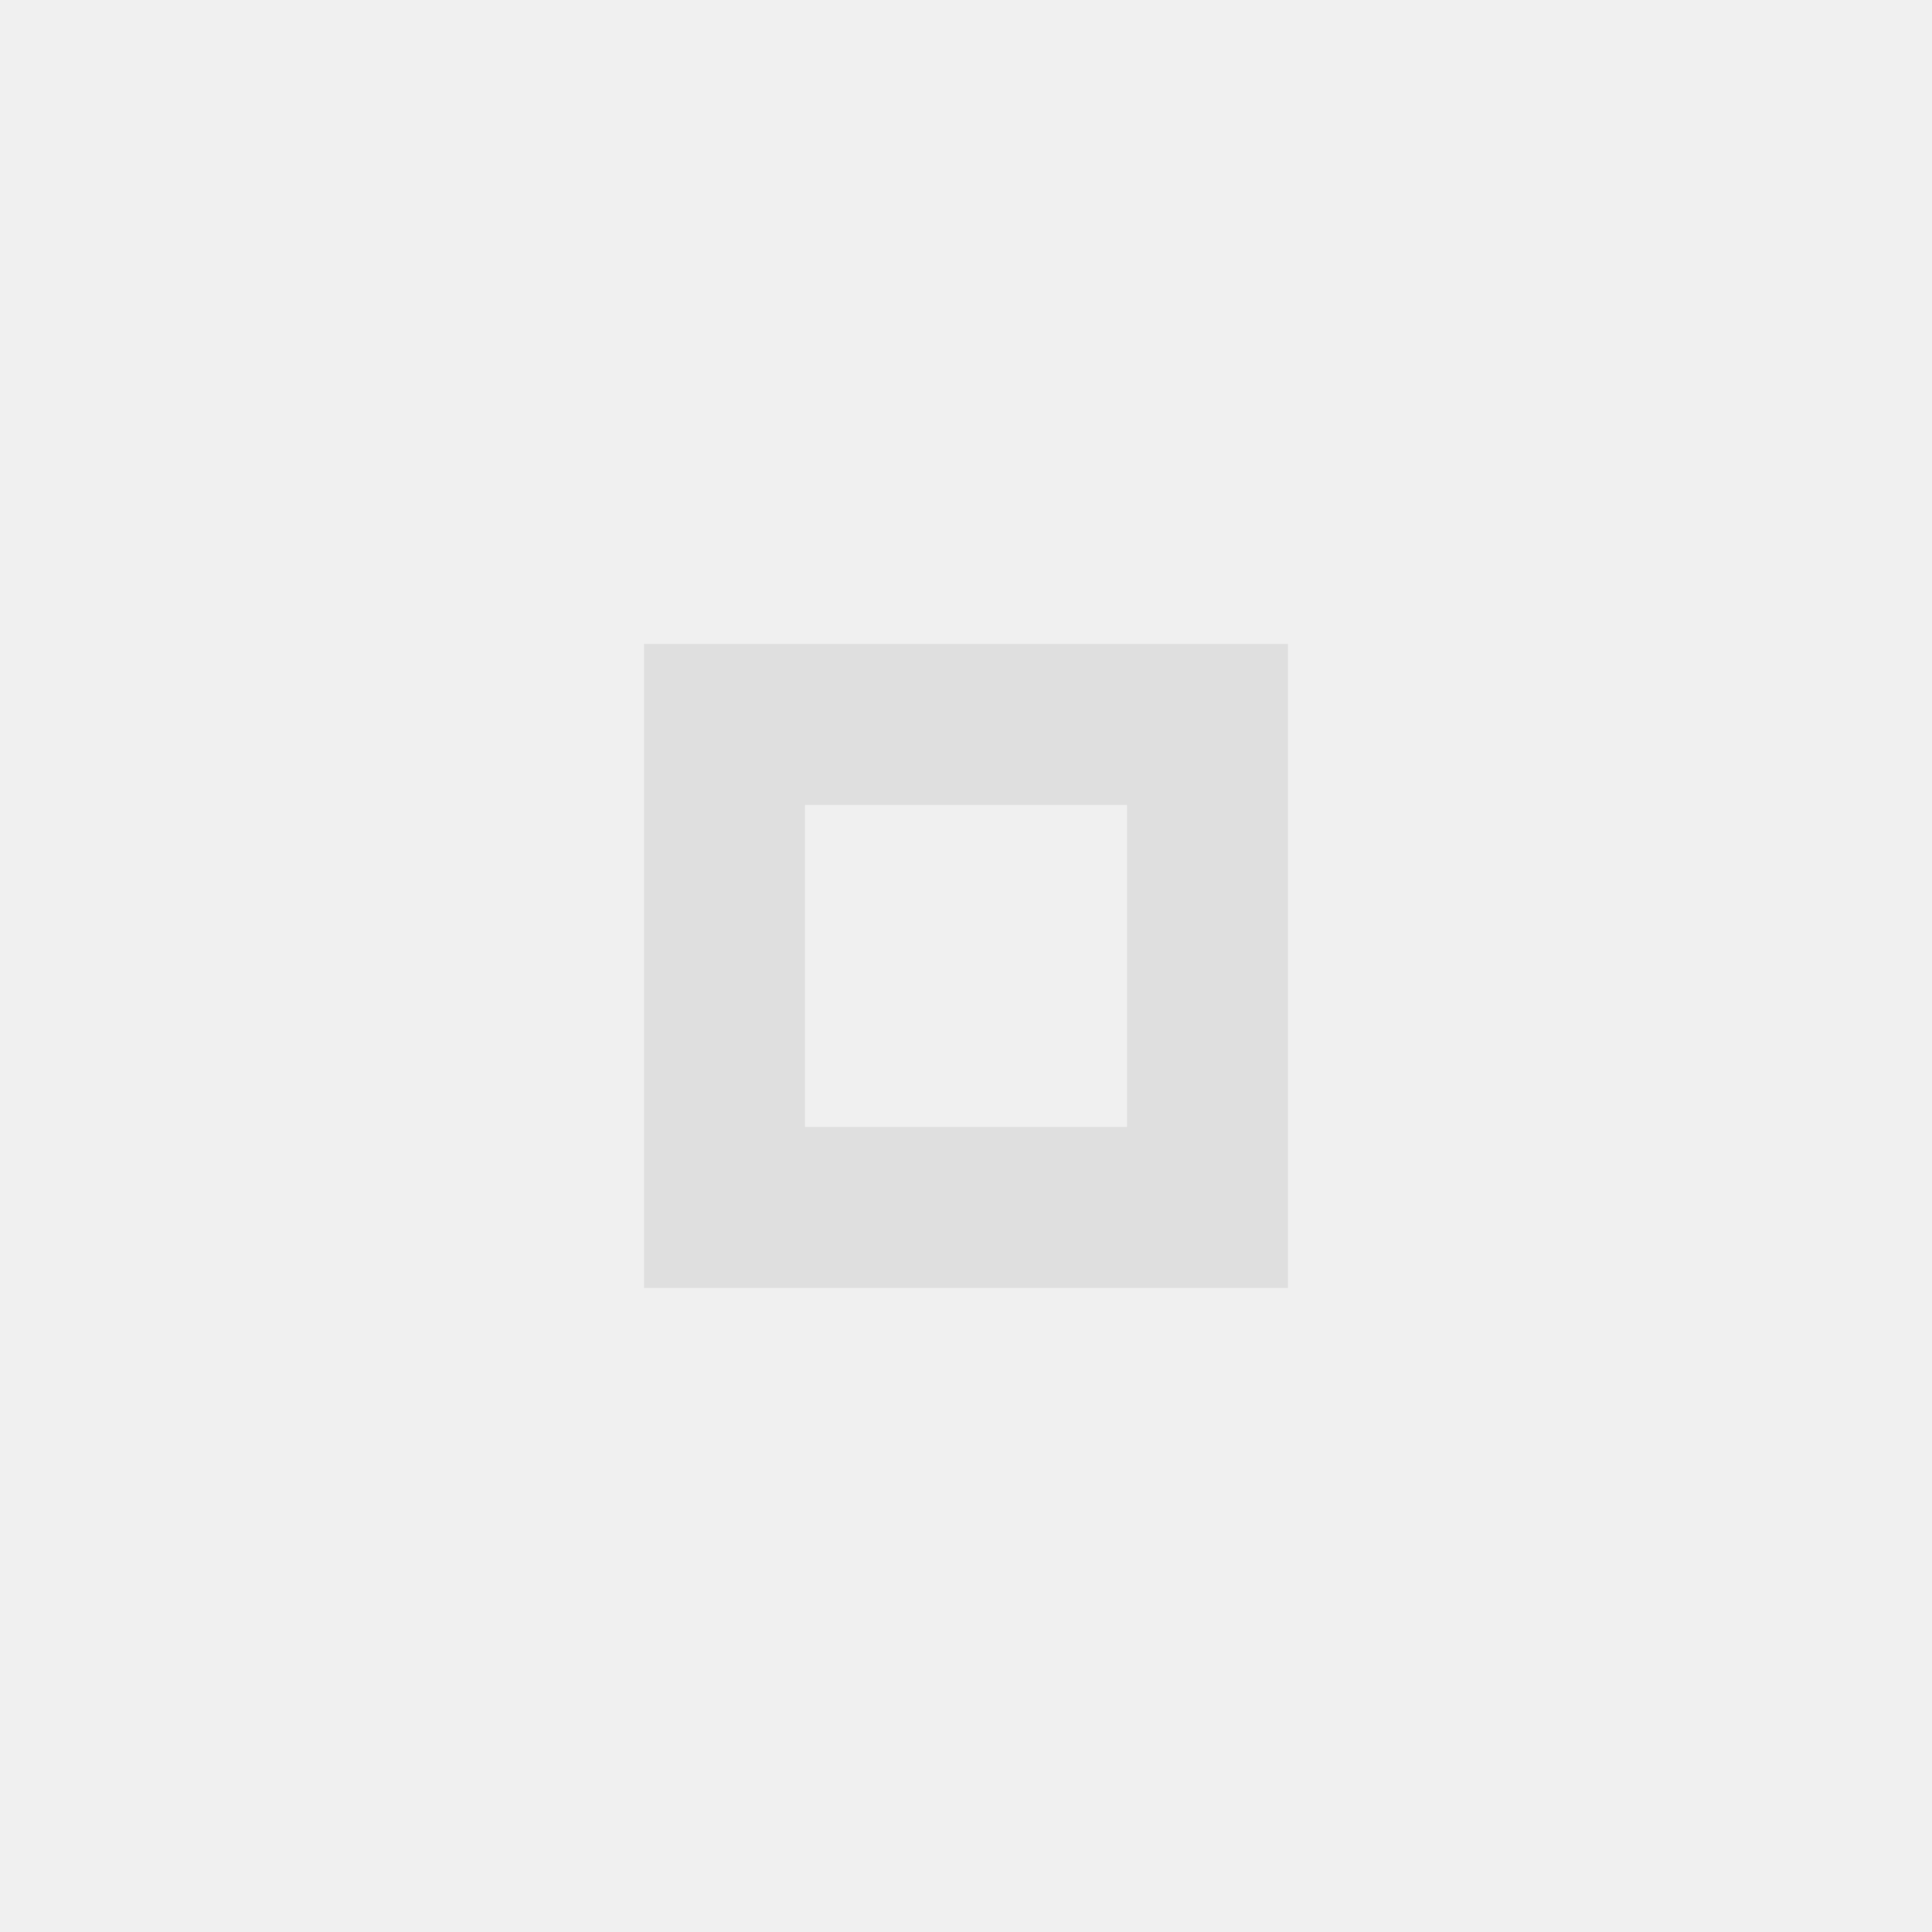
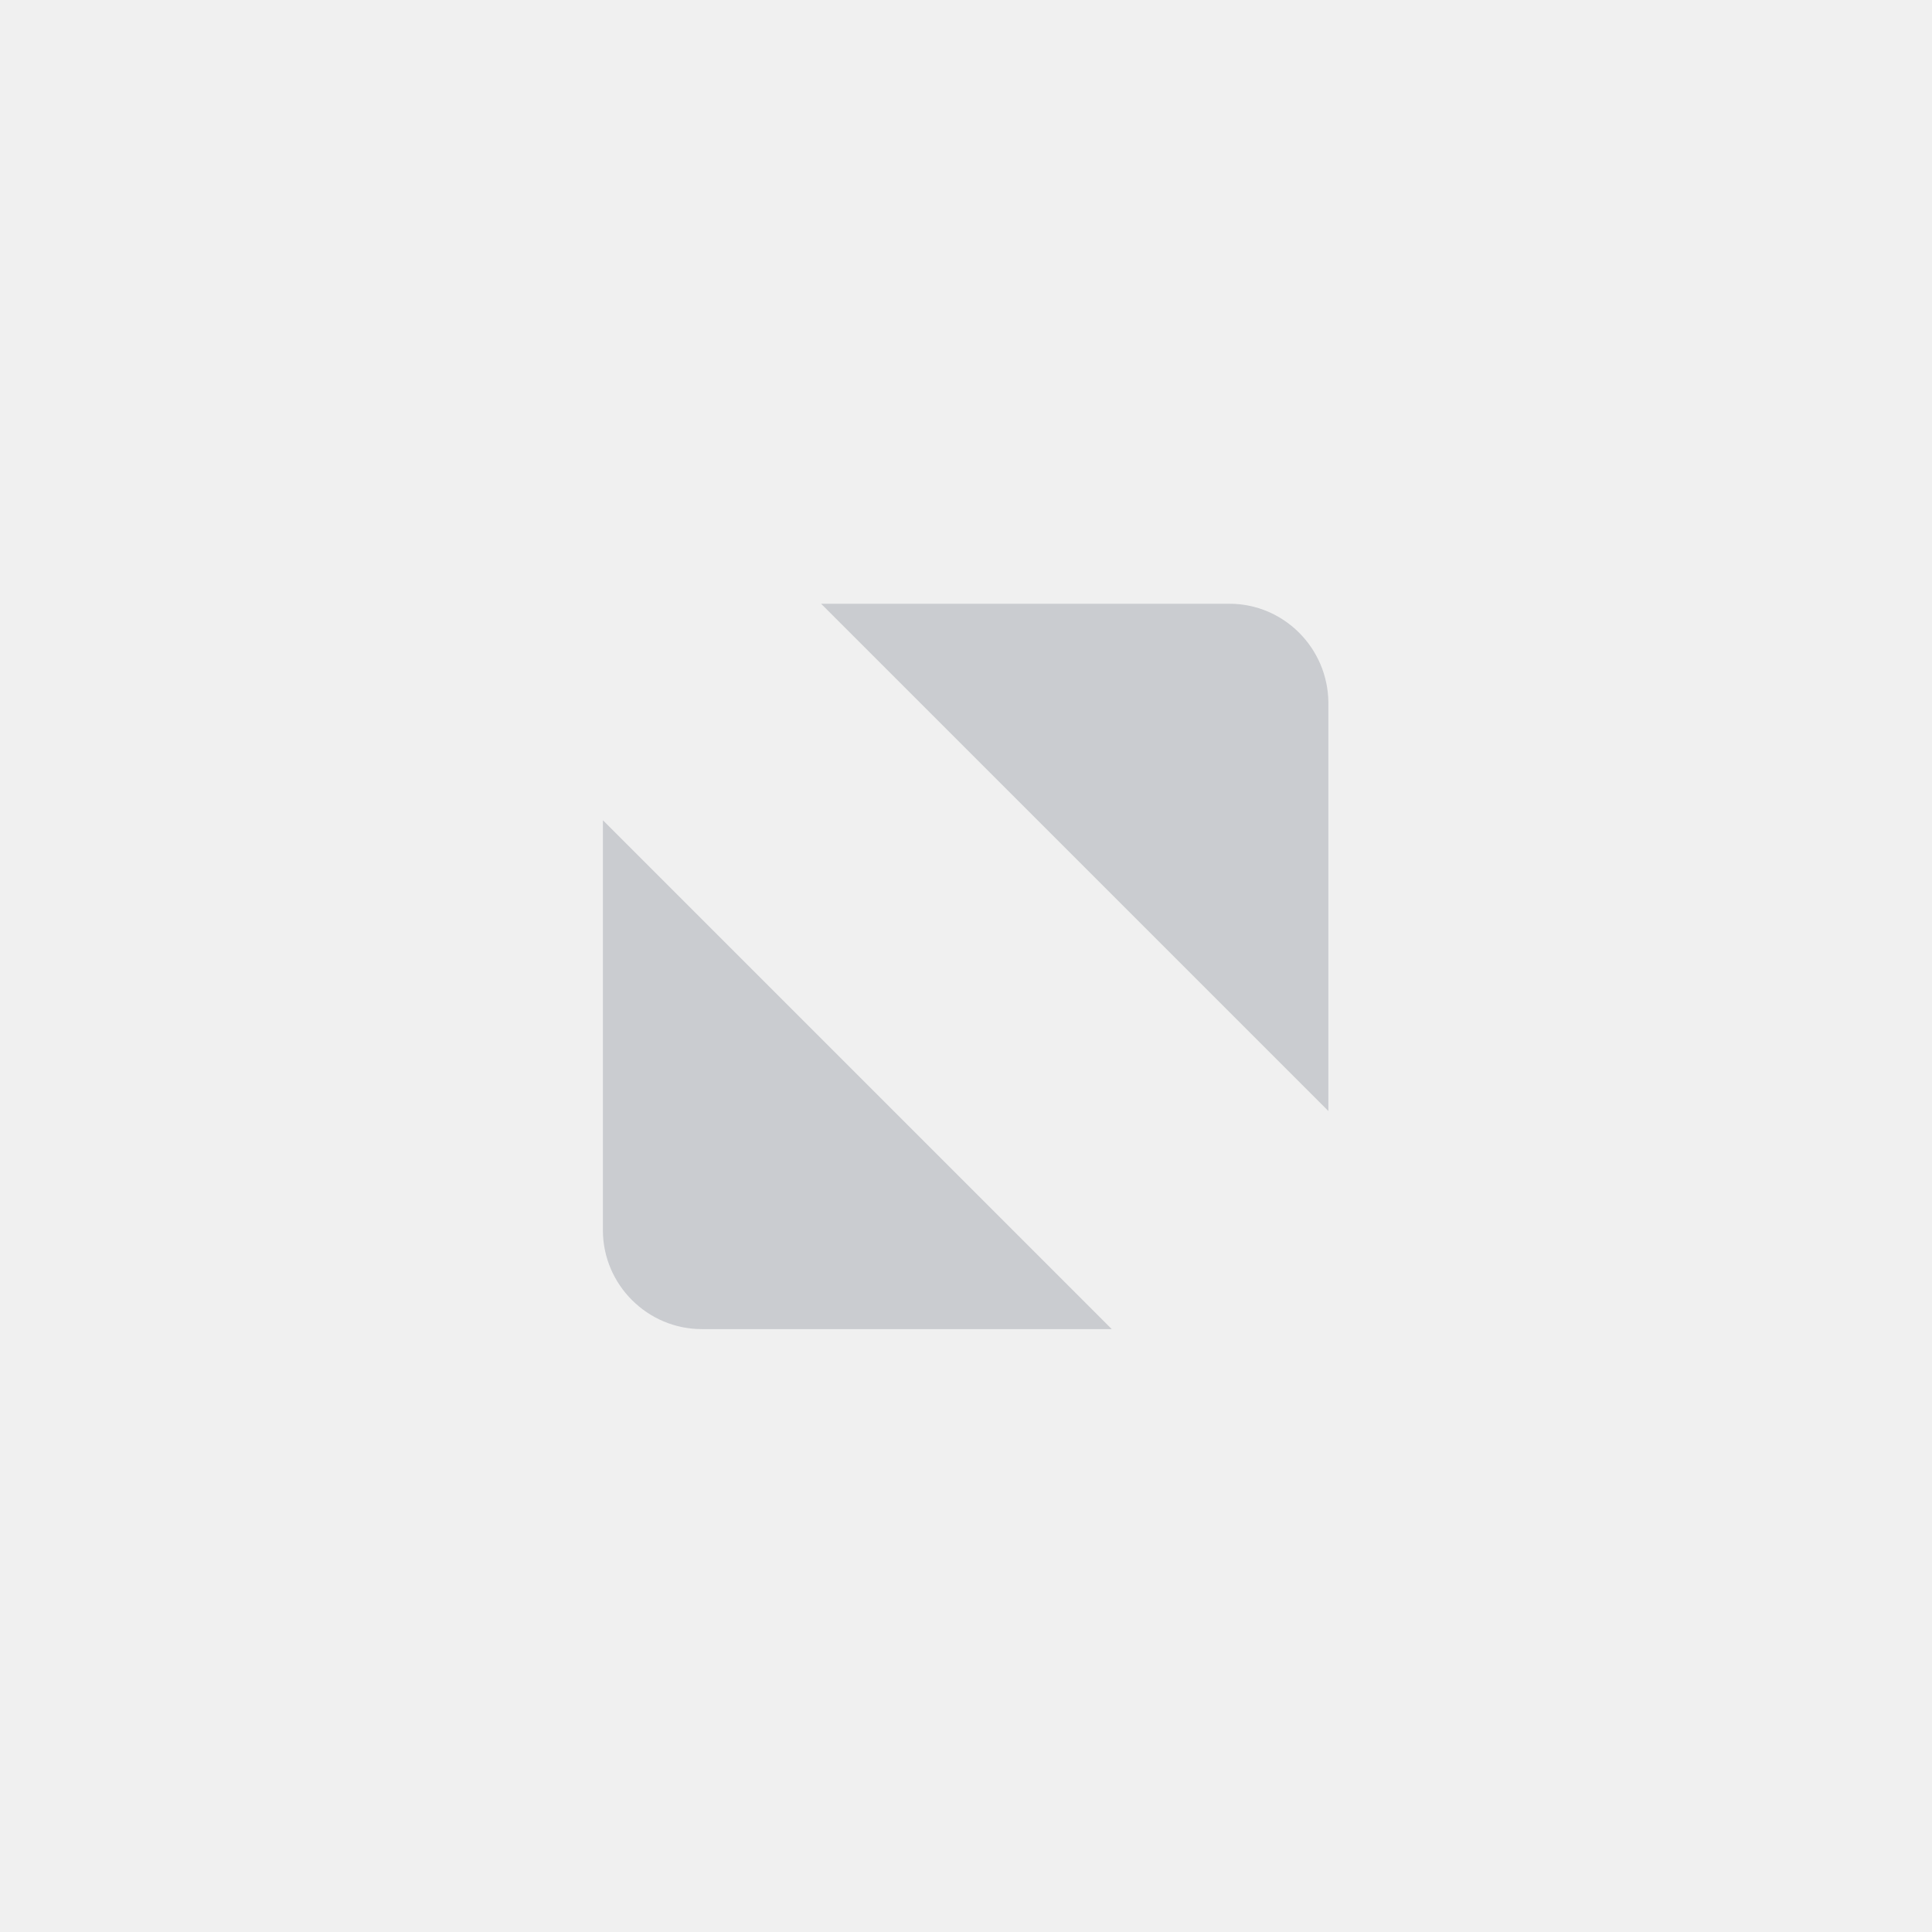
- <svg xmlns="http://www.w3.org/2000/svg" width="24" height="24" version="1.1">
-   <g id="pressed-center" transform="matrix(1.090909,0,0,1.090909,-2.181818,0)">
-     <rect style="opacity:0.001" width="22" height="22" x="46" y="0" />
-     <circle style="opacity:0.19;fill:#ffffff" cx="57" cy="11" r="11" />
-     <path style="fill:#dfdfdf" d="m 53.333,7.333 c 0,2.444 0,4.889 0,7.333 h 7.333 c 0,-2.444 0,-4.889 0,-7.333 z m 1.833,1.833 h 3.667 c 0,1.222 0,2.444 0,3.667 h -3.667 c 0,-1.222 0,-2.444 0,-3.667 z" />
+ <svg xmlns="http://www.w3.org/2000/svg" id="svg4306" style="enable-background:new" width="16" height="16" version="1.1">
+   <g id="active-center" style="display:inline;opacity:0.7" transform="translate(-616,185.6378)">
+     <g id="g7146-16-4" style="display:inline;opacity:1" transform="translate(-781,-432.6378)">
+       <path id="path4293-5-95-1-7" style="display:inline;opacity:1;fill:#b9bcc2;fill-opacity:1;fill-rule:evenodd;stroke:none" d="m 1403.8,252 3.382,0 c 0.45,0 0.816,0.368 0.819,0.819 l 0,3.382 z m 2.407,6.007 -3.395,0 c -0.45,0 -0.819,-0.368 -0.819,-0.819 l 0,-3.395 4.214,4.214" />
+     </g>
+     <rect id="rect17883-29-2-2" style="display:inline;opacity:1;fill:none;fill-opacity:1;stroke:none;stroke-width:1;stroke-linecap:butt;stroke-linejoin:miter;stroke-miterlimit:4;stroke-dasharray:none;stroke-dashoffset:0;stroke-opacity:0" width="16" height="16" x="616" y="-185.64" />
  </g>
-   <g id="hover-center" transform="matrix(1.090909,0,0,1.090909,-1.090909,0)">
-     <rect style="opacity:0.001" width="22" height="22" x="23" y="0" />
-     <circle style="opacity:0.08;fill:#ffffff" cx="34" cy="11" r="11" />
-     <path style="fill:#dfdfdf" d="m 30.333,7.333 c 0,2.444 0,4.889 0,7.333 h 7.333 c 0,-2.444 0,-4.889 0,-7.333 z m 1.833,1.833 h 3.667 c 0,1.222 0,2.444 0,3.667 h -3.667 c 0,-1.222 0,-2.444 0,-3.667 z" />
+   <g id="hover-center" transform="translate(-39)">
+     <ellipse id="path4068-7-5-9-6-7-2-4-6-6" style="display:inline;opacity:0.45;fill:#5f697f;fill-opacity:1;stroke:none;stroke-width:0;stroke-linecap:butt;stroke-linejoin:miter;stroke-miterlimit:4;stroke-dasharray:none;stroke-dashoffset:0;stroke-opacity:1" cx="65" cy="8" rx="6" ry="6" />
+     <path id="path4068-7-5-9-6-7-2-5-78-2-6" style="display:inline;opacity:0.37;fill:#15171c;fill-opacity:1;stroke:none;stroke-width:0;stroke-linecap:butt;stroke-linejoin:miter;stroke-miterlimit:4;stroke-dasharray:none;stroke-dashoffset:0;stroke-opacity:1" d="m 65,1 a 7,7 0 0 0 -7,7 7,7 0 0 0 7,7 7,7 0 0 0 7,-7 7,7 0 0 0 -7,-7 z m 0,1 a 6,6 0 0 1 6,6 6,6 0 0 1 -6,6 6,6 0 0 1 -6,-6 6,6 0 0 1 6,-6 z" />
+     <path id="path4293-6-7-1" style="opacity:1;fill:#c4c7cc;fill-opacity:1;fill-rule:evenodd;stroke:none" d="m 63.8,5 h 3.382 C 67.632,5 67.997,5.368 68,5.819 v 3.382 z m 2.407,6.007 H 62.812 c -0.45,0 -0.819,-0.368 -0.819,-0.819 V 6.793 l 4.214,4.214" />
+     <rect id="rect17883-0-1-5" style="display:inline;opacity:1;fill:none;fill-opacity:1;stroke:none;stroke-width:1;stroke-linecap:butt;stroke-linejoin:miter;stroke-miterlimit:4;stroke-dasharray:none;stroke-dashoffset:0;stroke-opacity:0" width="16" height="16" x="57" y="0" />
  </g>
-   <g id="active-center" transform="scale(1.090909)">
-     <rect style="opacity:0.001" width="22" height="22" x="0" y="0" />
-     <path style="fill:#dfdfdf" d="m 7.333,7.333 c 0,2.444 0,4.889 0,7.333 h 7.333 c 0,-2.444 0,-4.889 0,-7.333 z m 1.833,1.833 h 3.667 c 0,1.222 0,2.444 0,3.667 H 9.167 c 0,-1.222 0,-2.444 0,-3.667 z" />
+   <g id="pressed-center" transform="translate(-2)">
+     <g id="g4490-2-9-1-2-4-8" style="display:inline;opacity:1" transform="translate(-1388,-247)">
+       <g id="g4092-0-6-3-6-8-3-7" style="display:inline" transform="translate(58)">
+         <circle id="path4068-7-6-5-1-6-6-0" style="fill:#5294e2;fill-opacity:1;stroke:none;stroke-width:0;stroke-linecap:butt;stroke-linejoin:miter;stroke-miterlimit:4;stroke-dasharray:none;stroke-dashoffset:0;stroke-opacity:1" cx="1376" cy="255" r="7" />
+       </g>
+     </g>
+     <path id="path4293-4-9-0-2" style="fill:#ffffff;fill-opacity:1;fill-rule:evenodd;stroke:none" d="m 44.8,5 h 3.382 C 48.632,5 48.997,5.368 49,5.819 v 3.382 z m 2.407,6.007 H 43.812 c -0.45,0 -0.819,-0.368 -0.819,-0.819 V 6.793 l 4.214,4.214" />
+     <rect id="rect17883-79-3-0" style="display:inline;opacity:1;fill:none;fill-opacity:1;stroke:none;stroke-width:1;stroke-linecap:butt;stroke-linejoin:miter;stroke-miterlimit:4;stroke-dasharray:none;stroke-dashoffset:0;stroke-opacity:0" width="16" height="16" x="38" y="0" />
  </g>
-   <g id="inactive-center" transform="matrix(1.090909,0,0,1.090909,72,0)">
-     <rect style="opacity:0.001" width="22" height="22" x="0" y="0" />
-     <path style="opacity:0.5;fill:#dfdfdf" d="m 7.333,7.333 c 0,2.444 0,4.889 0,7.333 h 7.333 c 0,-2.444 0,-4.889 0,-7.333 z m 1.833,1.833 h 3.667 c 0,1.222 0,2.444 0,3.667 H 9.167 c 0,-1.222 0,-2.444 0,-3.667 z" />
+   <g id="inactive-center" style="display:inline;opacity:0.4" transform="translate(-562,168.6378)">
+     <g id="g7146-1-1-6" style="display:inline;opacity:1" transform="translate(-781,-415.6378)">
+       <path id="path4293-5-6-4" style="display:inline;opacity:1;fill:#b9bcc2;fill-opacity:1;fill-rule:evenodd;stroke:none" d="m 1403.8,252 h 3.382 c 0.45,0 0.816,0.368 0.819,0.819 v 3.382 z m 2.407,6.007 h -3.395 c -0.45,0 -0.819,-0.368 -0.819,-0.819 v -3.395 l 4.214,4.214" />
+     </g>
+     <rect id="rect17883-39-6-2-5" style="display:inline;opacity:1;fill:none;fill-opacity:1;stroke:none;stroke-width:1;stroke-linecap:butt;stroke-linejoin:miter;stroke-miterlimit:4;stroke-dasharray:none;stroke-dashoffset:0;stroke-opacity:0" width="16" height="16" x="616" y="-168.64" />
  </g>
-   <g id="deactivated-center" transform="matrix(1.090909,0,0,1.090909,96,0)">
-     <rect style="opacity:0.001" width="22" height="22" x="0" y="0" />
-     <path style="opacity:0.5;fill:#dfdfdf" d="m 7.333,7.333 c 0,2.444 0,4.889 0,7.333 h 7.333 c 0,-2.444 0,-4.889 0,-7.333 z m 1.833,1.833 h 3.667 c 0,1.222 0,2.444 0,3.667 H 9.167 c 0,-1.222 0,-2.444 0,-3.667 z" />
+   <g id="deactivated-center" style="display:inline;opacity:0.4" transform="translate(-544,168.6378)">
+     <g id="g37" style="display:inline;opacity:1" transform="translate(-781,-415.6378)">
+       <path id="path35" style="display:inline;opacity:1;fill:#b9bcc2;fill-opacity:1;fill-rule:evenodd;stroke:none" d="m 1403.8,252 h 3.382 c 0.45,0 0.816,0.368 0.819,0.819 v 3.382 z m 2.407,6.007 h -3.395 c -0.45,0 -0.819,-0.368 -0.819,-0.819 v -3.395 l 4.214,4.214" />
+     </g>
+     <rect id="rect39" style="display:inline;opacity:1;fill:none;fill-opacity:1;stroke:none;stroke-width:1;stroke-linecap:butt;stroke-linejoin:miter;stroke-miterlimit:4;stroke-dasharray:none;stroke-dashoffset:0;stroke-opacity:0" width="16" height="16" x="616" y="-168.64" />
  </g>
</svg>
